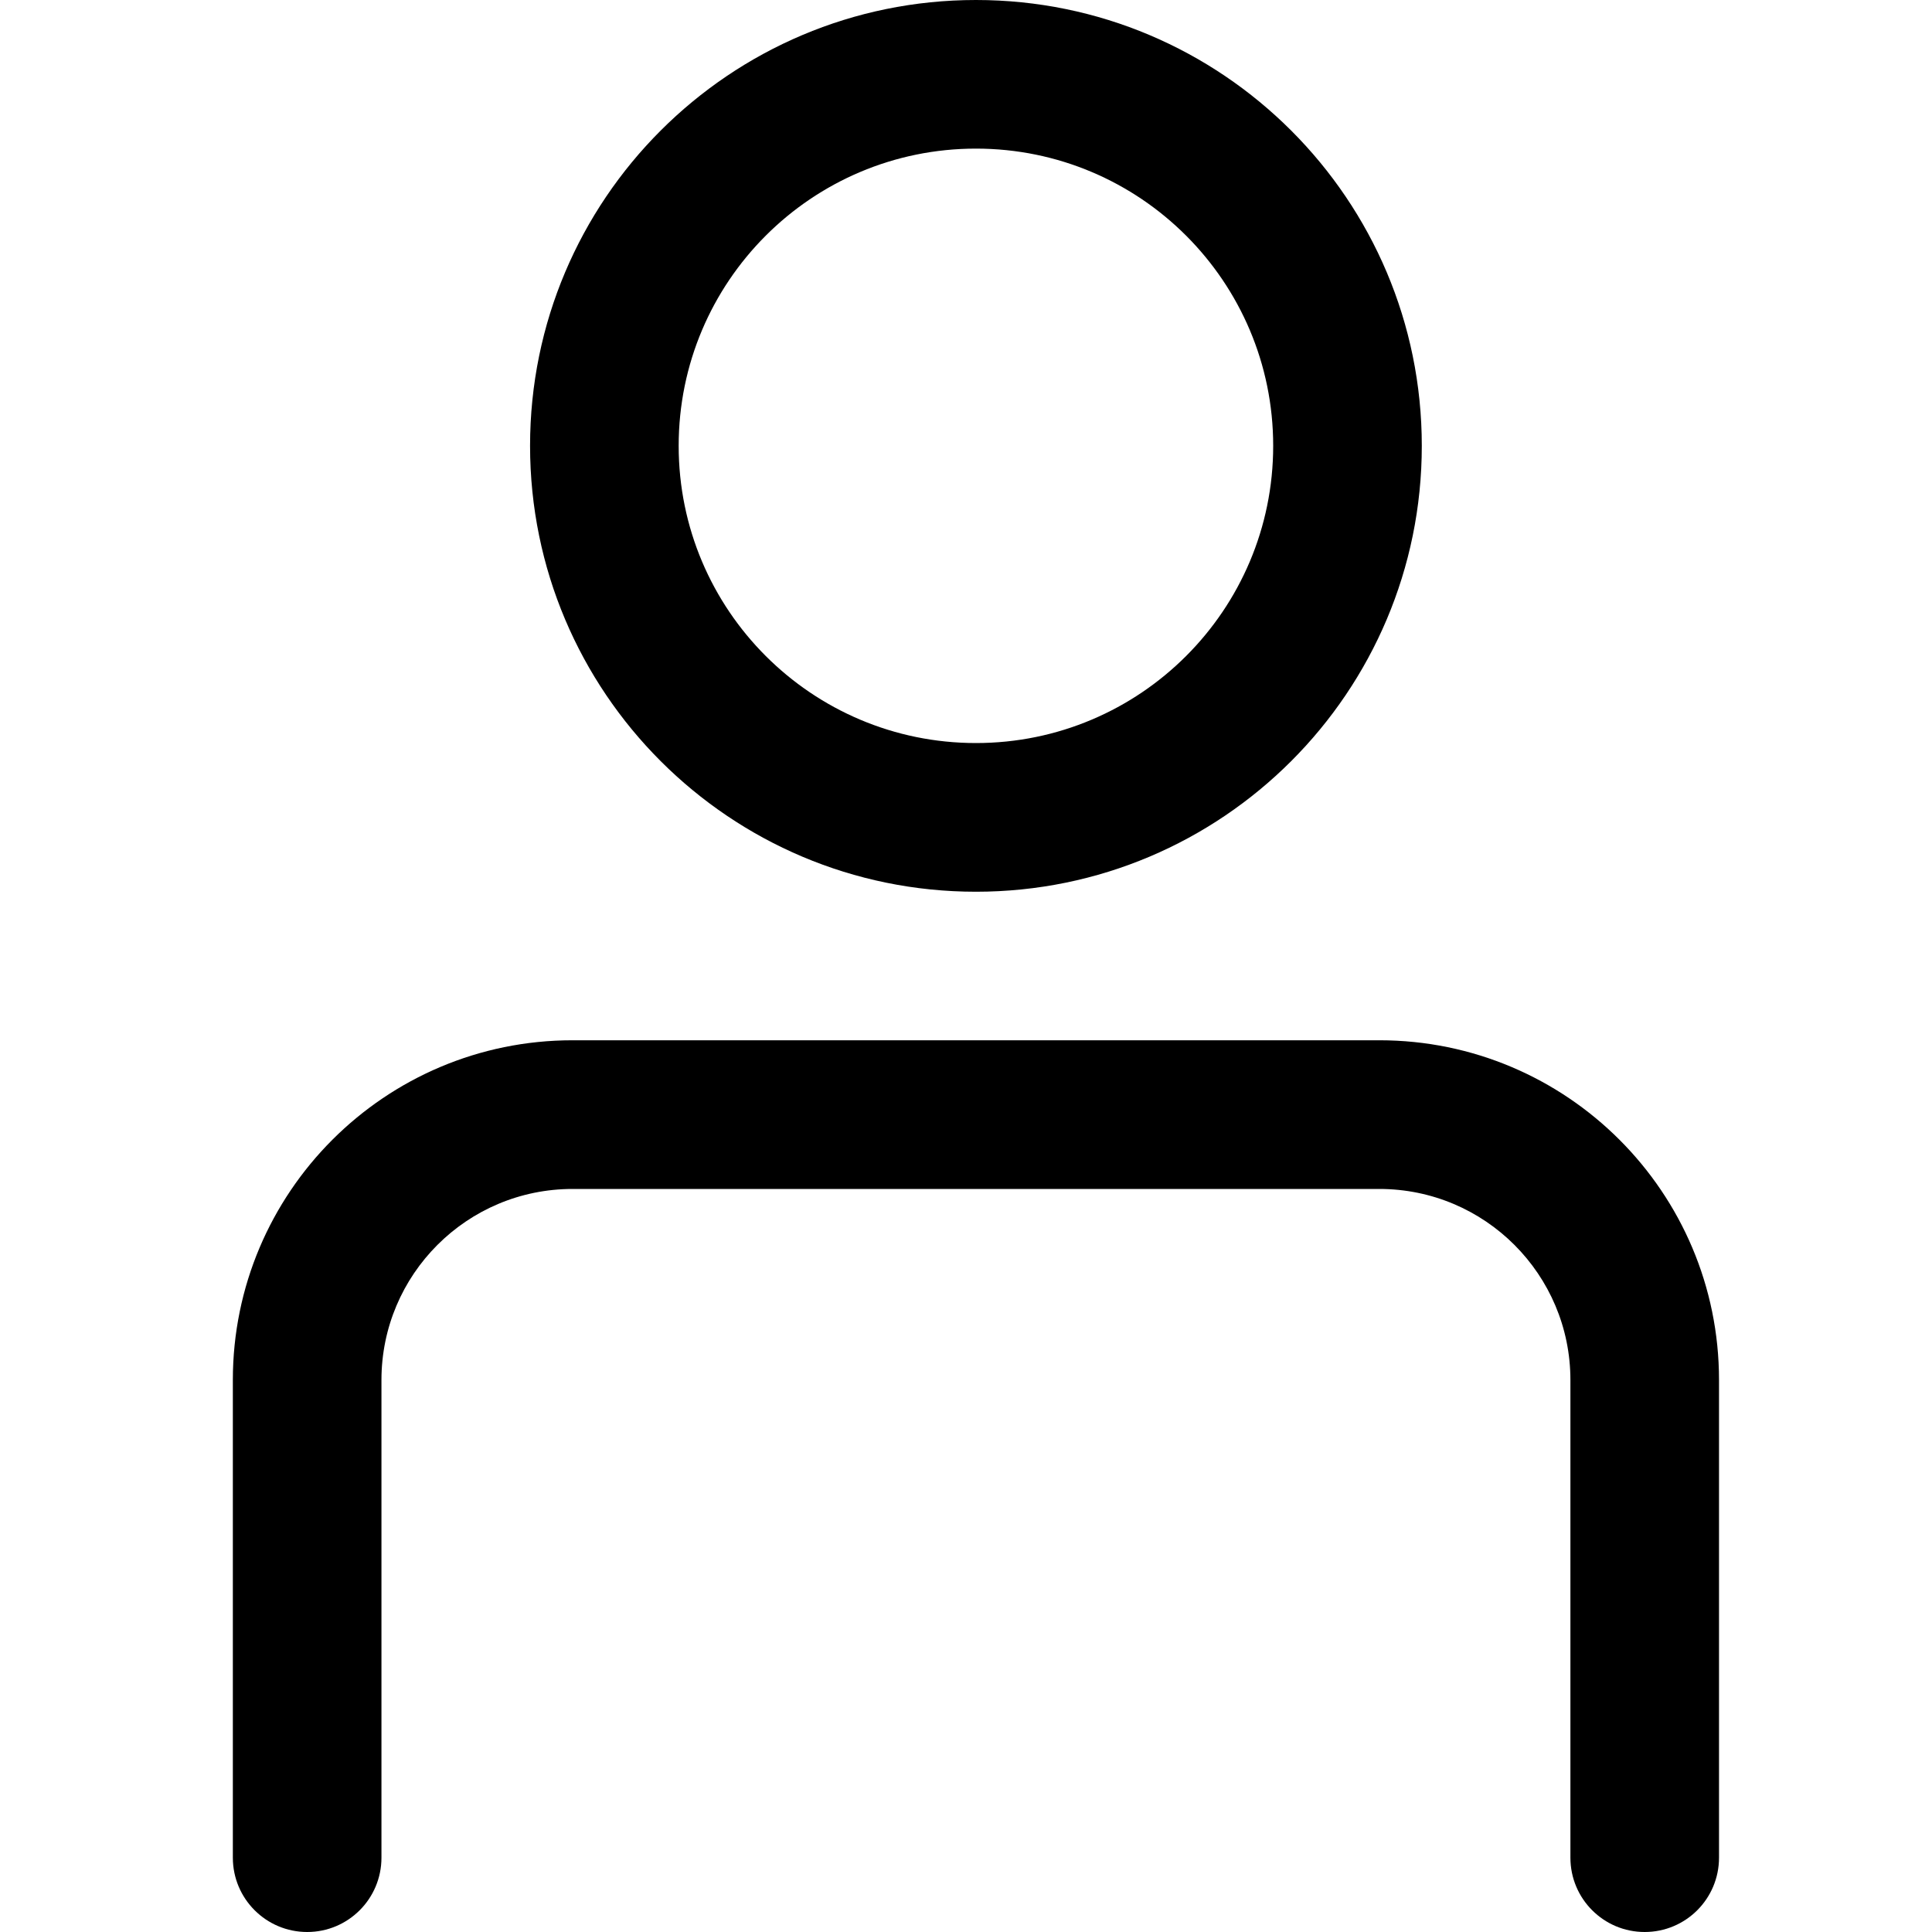
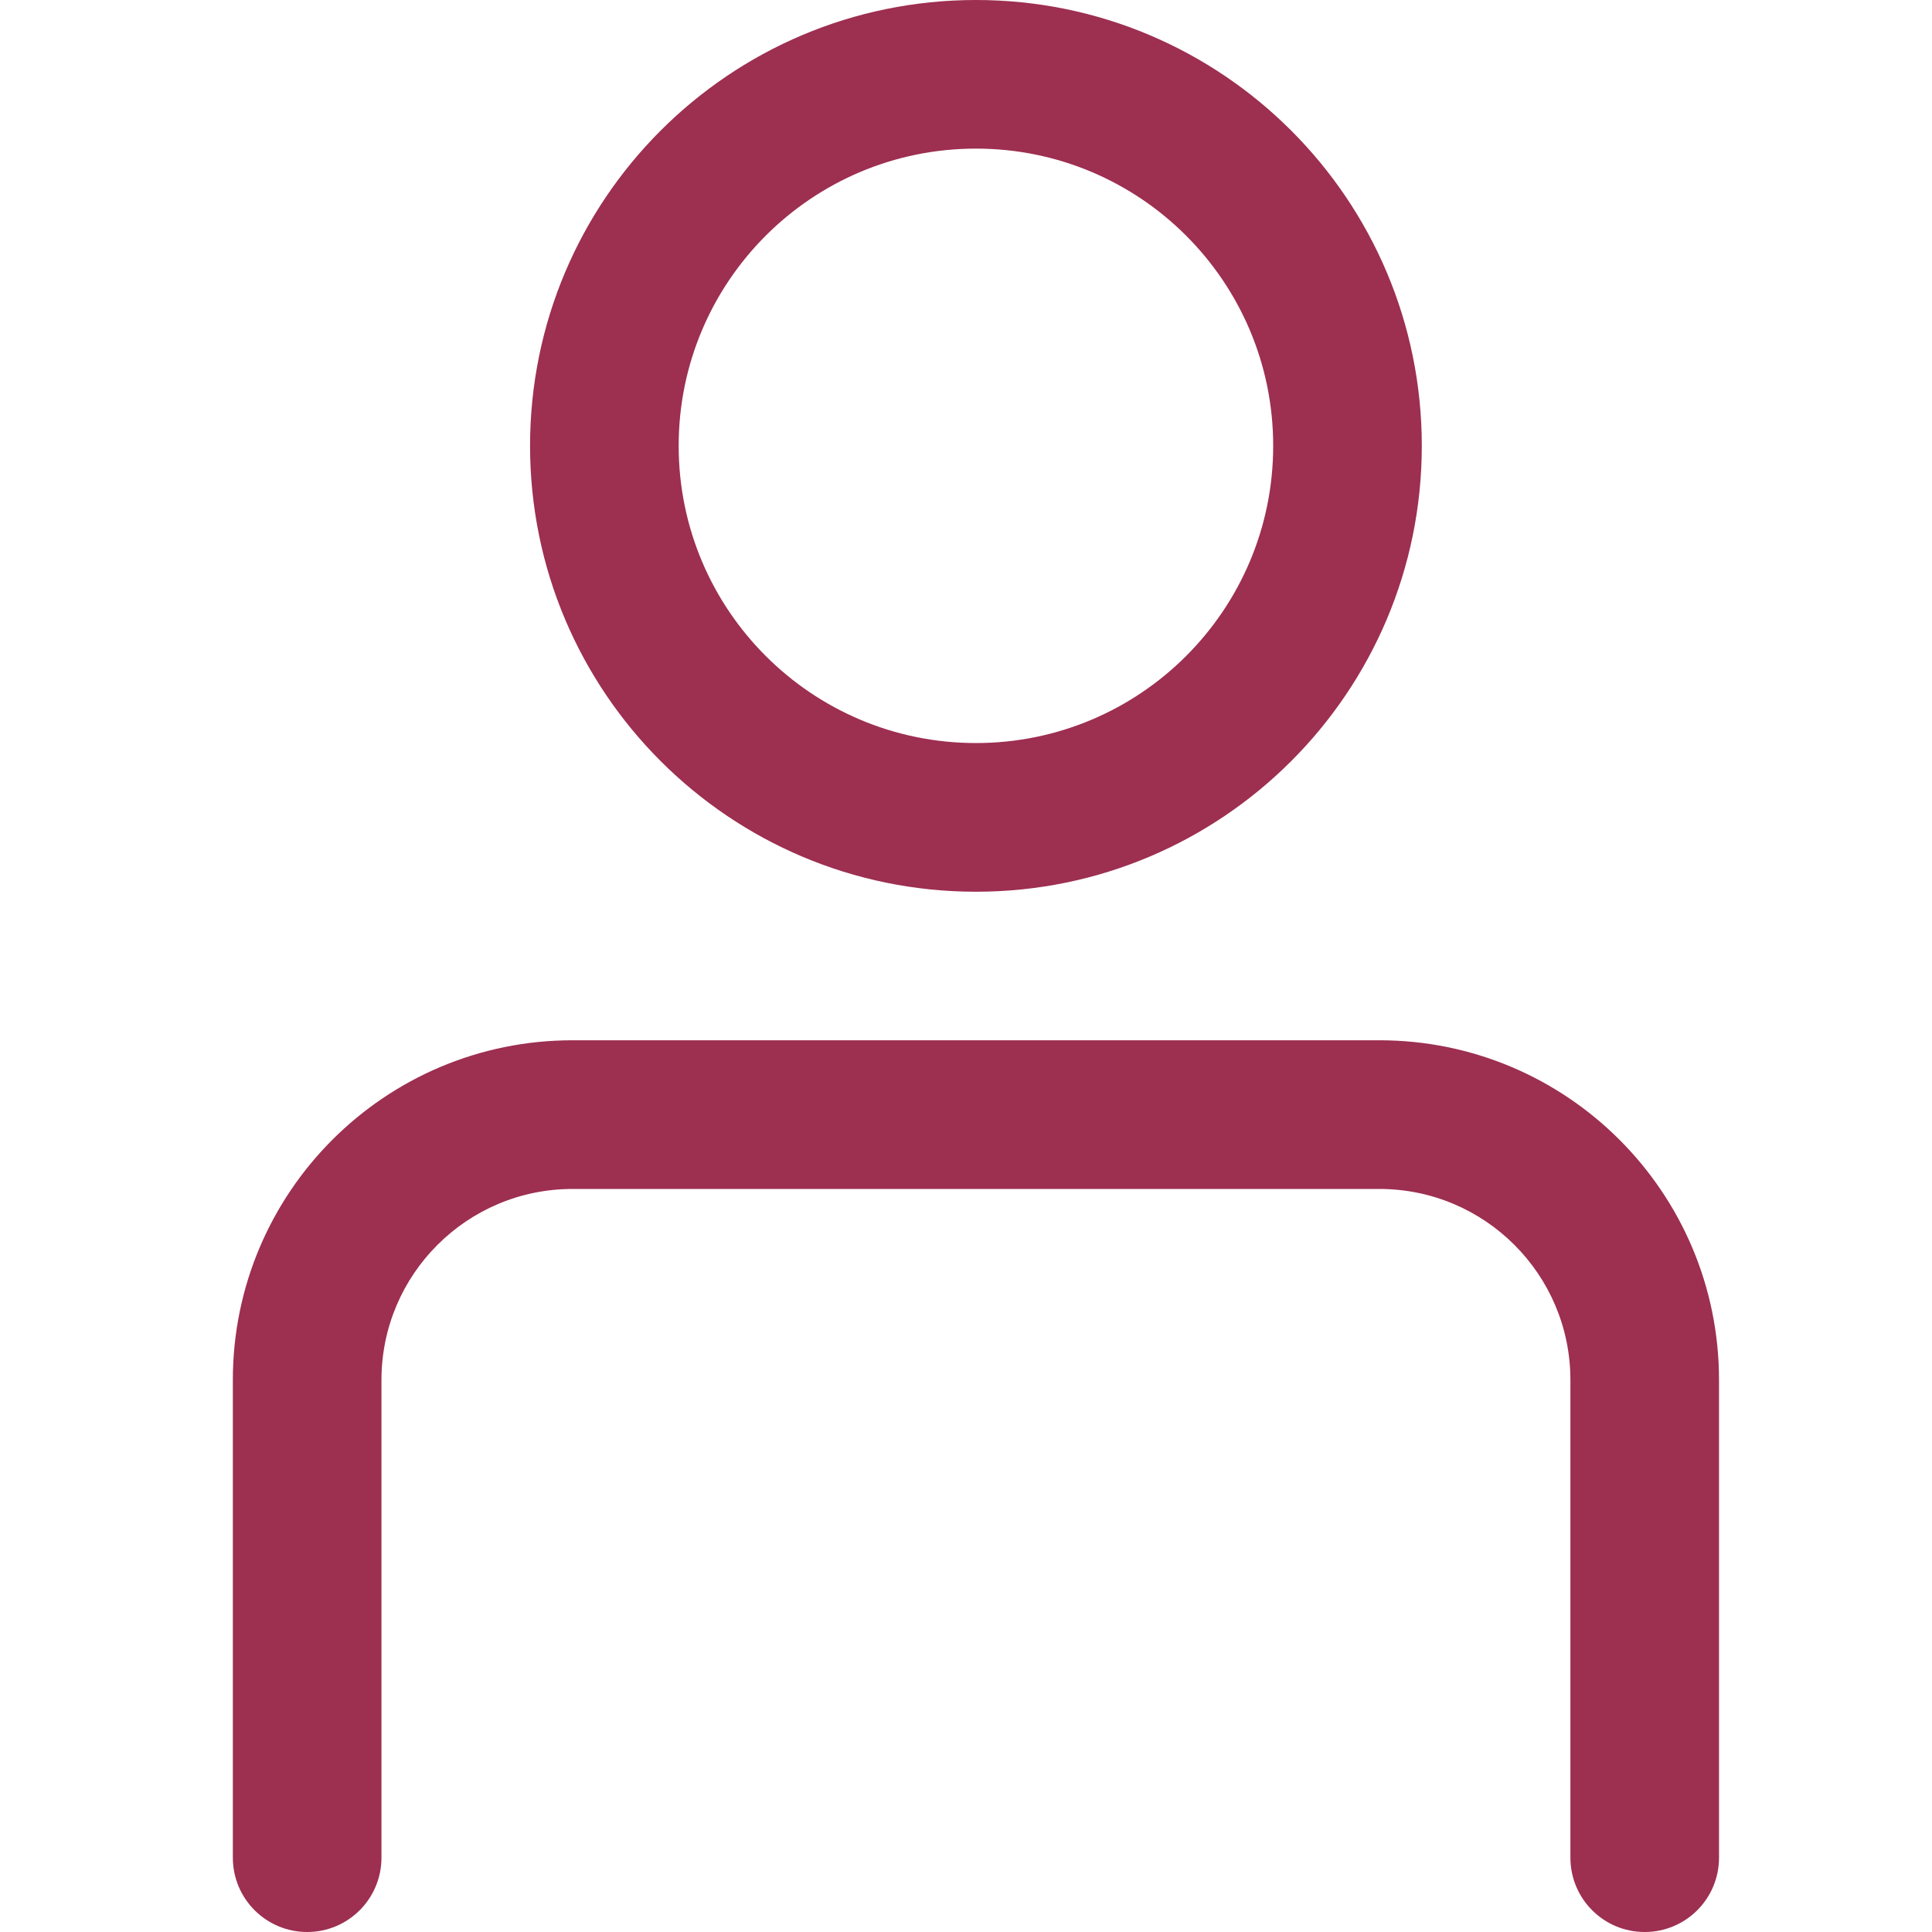
<svg xmlns="http://www.w3.org/2000/svg" width="22" height="22" viewBox="0 0 20 25" fill="none">
-   <path fill-rule="evenodd" clip-rule="evenodd" d="M13.975 5.769C13.975 7.893 12.253 9.615 10.129 9.615C8.004 9.615 6.282 7.893 6.282 5.769C6.282 3.645 8.004 1.923 10.129 1.923C12.253 1.923 13.975 3.645 13.975 5.769ZM15.898 5.769C15.898 8.955 13.315 11.539 10.129 11.539C6.942 11.539 4.359 8.955 4.359 5.769C4.359 2.583 6.942 0 10.129 0C13.315 0 15.898 2.583 15.898 5.769ZM4.909 13.461C2.481 13.461 0.513 15.43 0.513 17.857V24.038C0.513 24.57 0.944 25 1.475 25C2.006 25 2.436 24.57 2.436 24.038V17.857C2.436 16.492 3.543 15.385 4.909 15.385H15.348C16.714 15.385 17.821 16.492 17.821 17.857V24.038C17.821 24.57 18.251 25 18.782 25C19.314 25 19.744 24.57 19.744 24.038V17.857C19.744 15.43 17.776 13.461 15.348 13.461H4.909Z" fill="currentColor" />
+   <path fill-rule="evenodd" clip-rule="evenodd" d="M13.975 5.769C13.975 7.893 12.253 9.615 10.129 9.615C8.004 9.615 6.282 7.893 6.282 5.769C6.282 3.645 8.004 1.923 10.129 1.923C12.253 1.923 13.975 3.645 13.975 5.769ZM15.898 5.769C15.898 8.955 13.315 11.539 10.129 11.539C6.942 11.539 4.359 8.955 4.359 5.769C4.359 2.583 6.942 0 10.129 0C13.315 0 15.898 2.583 15.898 5.769ZM4.909 13.461C2.481 13.461 0.513 15.43 0.513 17.857V24.038C0.513 24.57 0.944 25 1.475 25C2.006 25 2.436 24.57 2.436 24.038V17.857C2.436 16.492 3.543 15.385 4.909 15.385H15.348C16.714 15.385 17.821 16.492 17.821 17.857V24.038C17.821 24.57 18.251 25 18.782 25C19.314 25 19.744 24.57 19.744 24.038V17.857C19.744 15.43 17.776 13.461 15.348 13.461H4.909Z" fill="#9D2F51" />
</svg>
